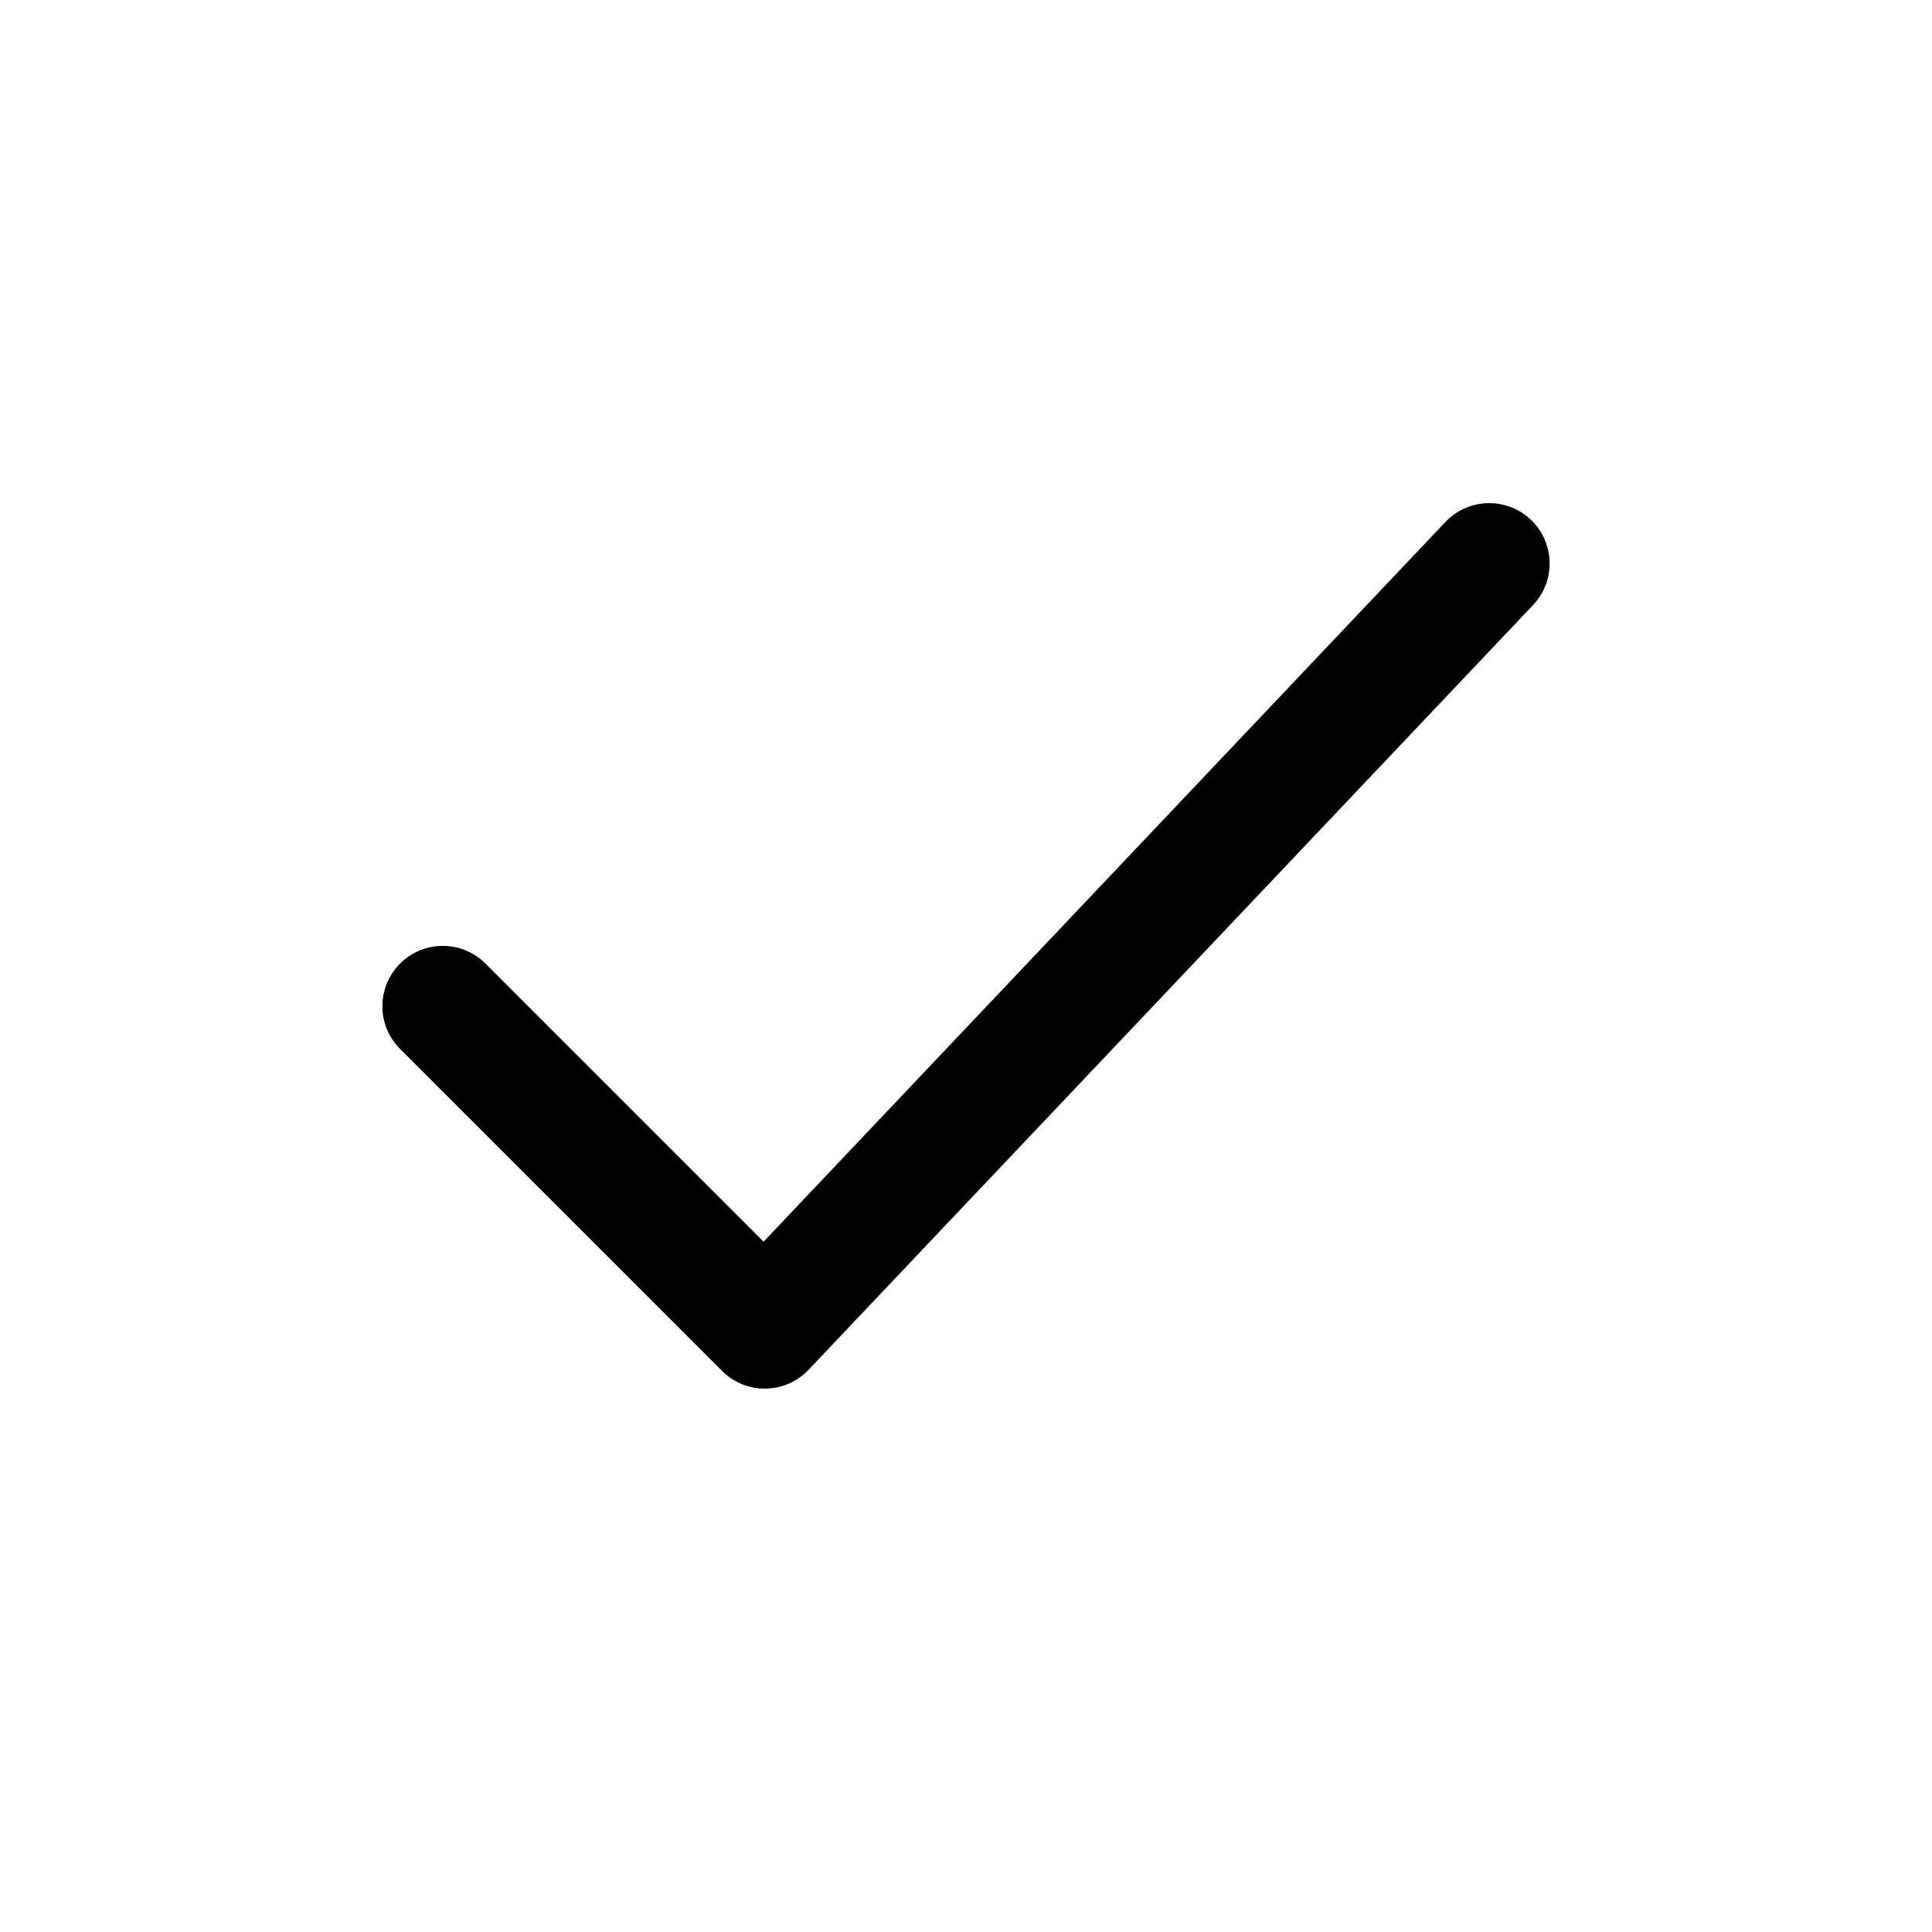
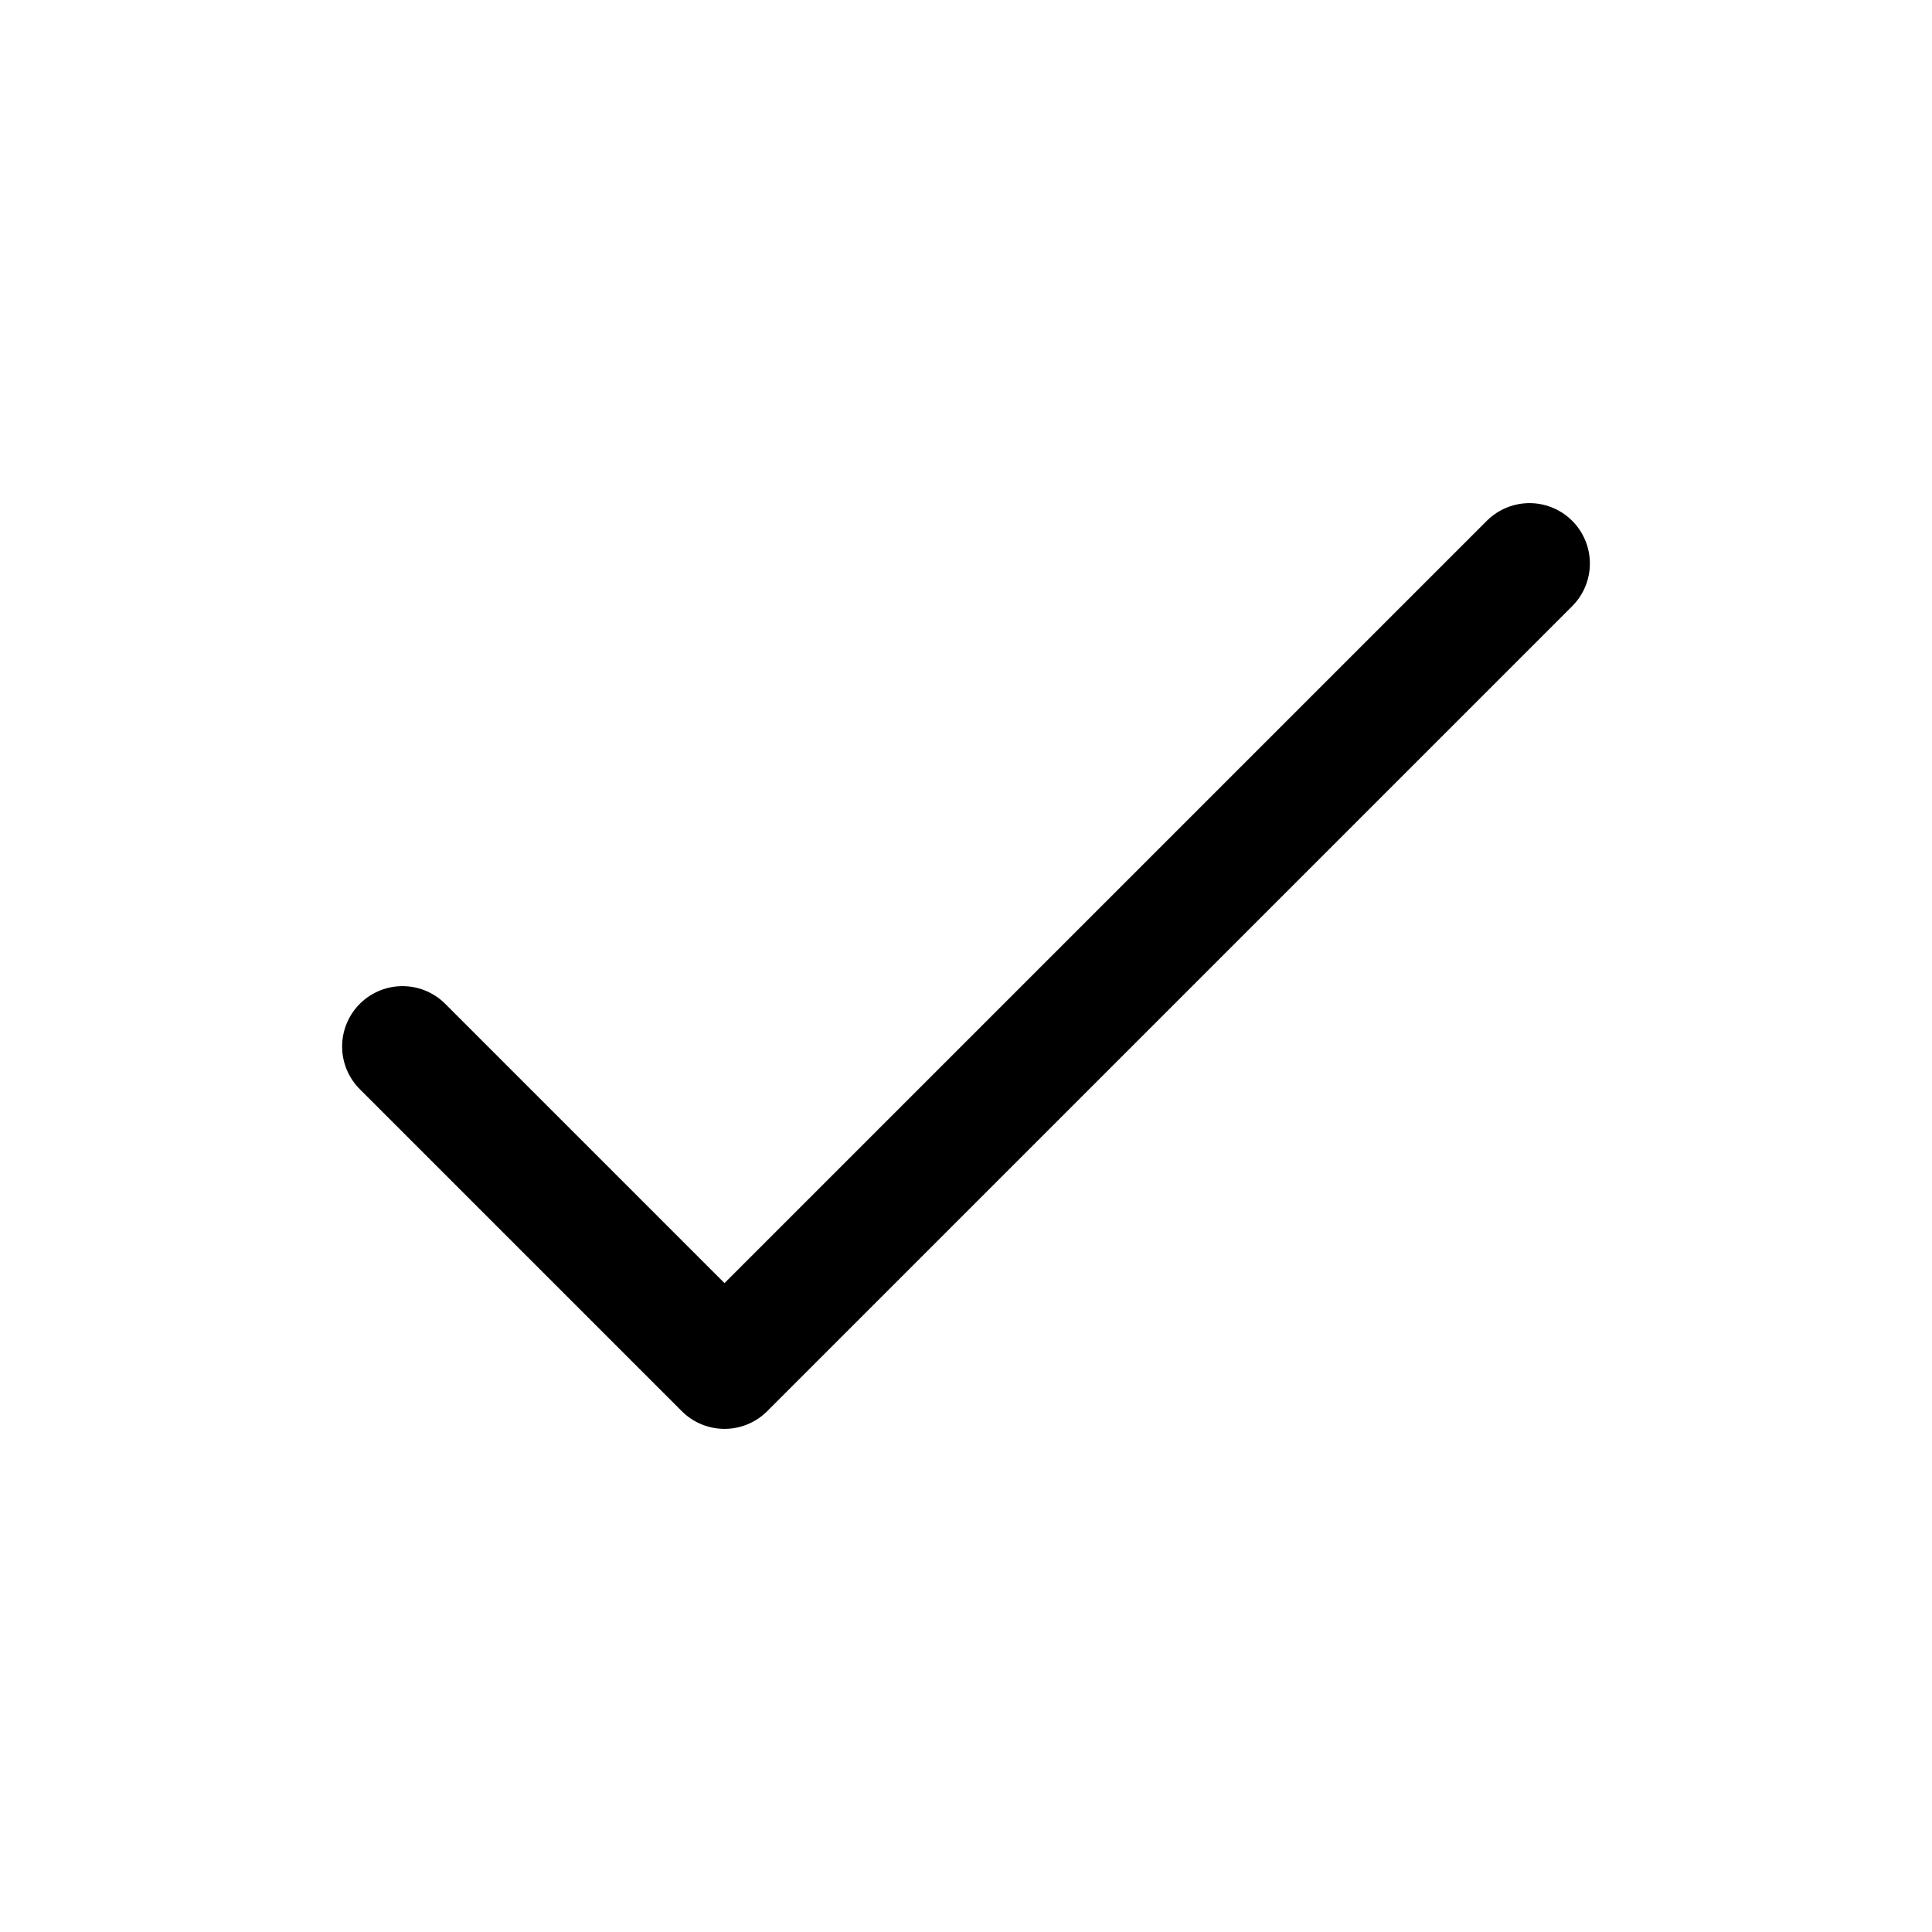
- <svg xmlns="http://www.w3.org/2000/svg" viewBox="0 0 24 24" fill="none" stroke="currentColor" stroke-width="1.5" stroke-linecap="round" stroke-linejoin="round">
-   <path d="M5.5 12.5l4 4 9-9.5" />
+ <svg xmlns="http://www.w3.org/2000/svg" width="1em" height="1em" viewBox="0 0 24 24" fill="none" stroke-width="1.5">
+   <path d="M5 13L9 17L19 7" stroke="currentColor" stroke-linecap="round" stroke-linejoin="round" />
</svg>
